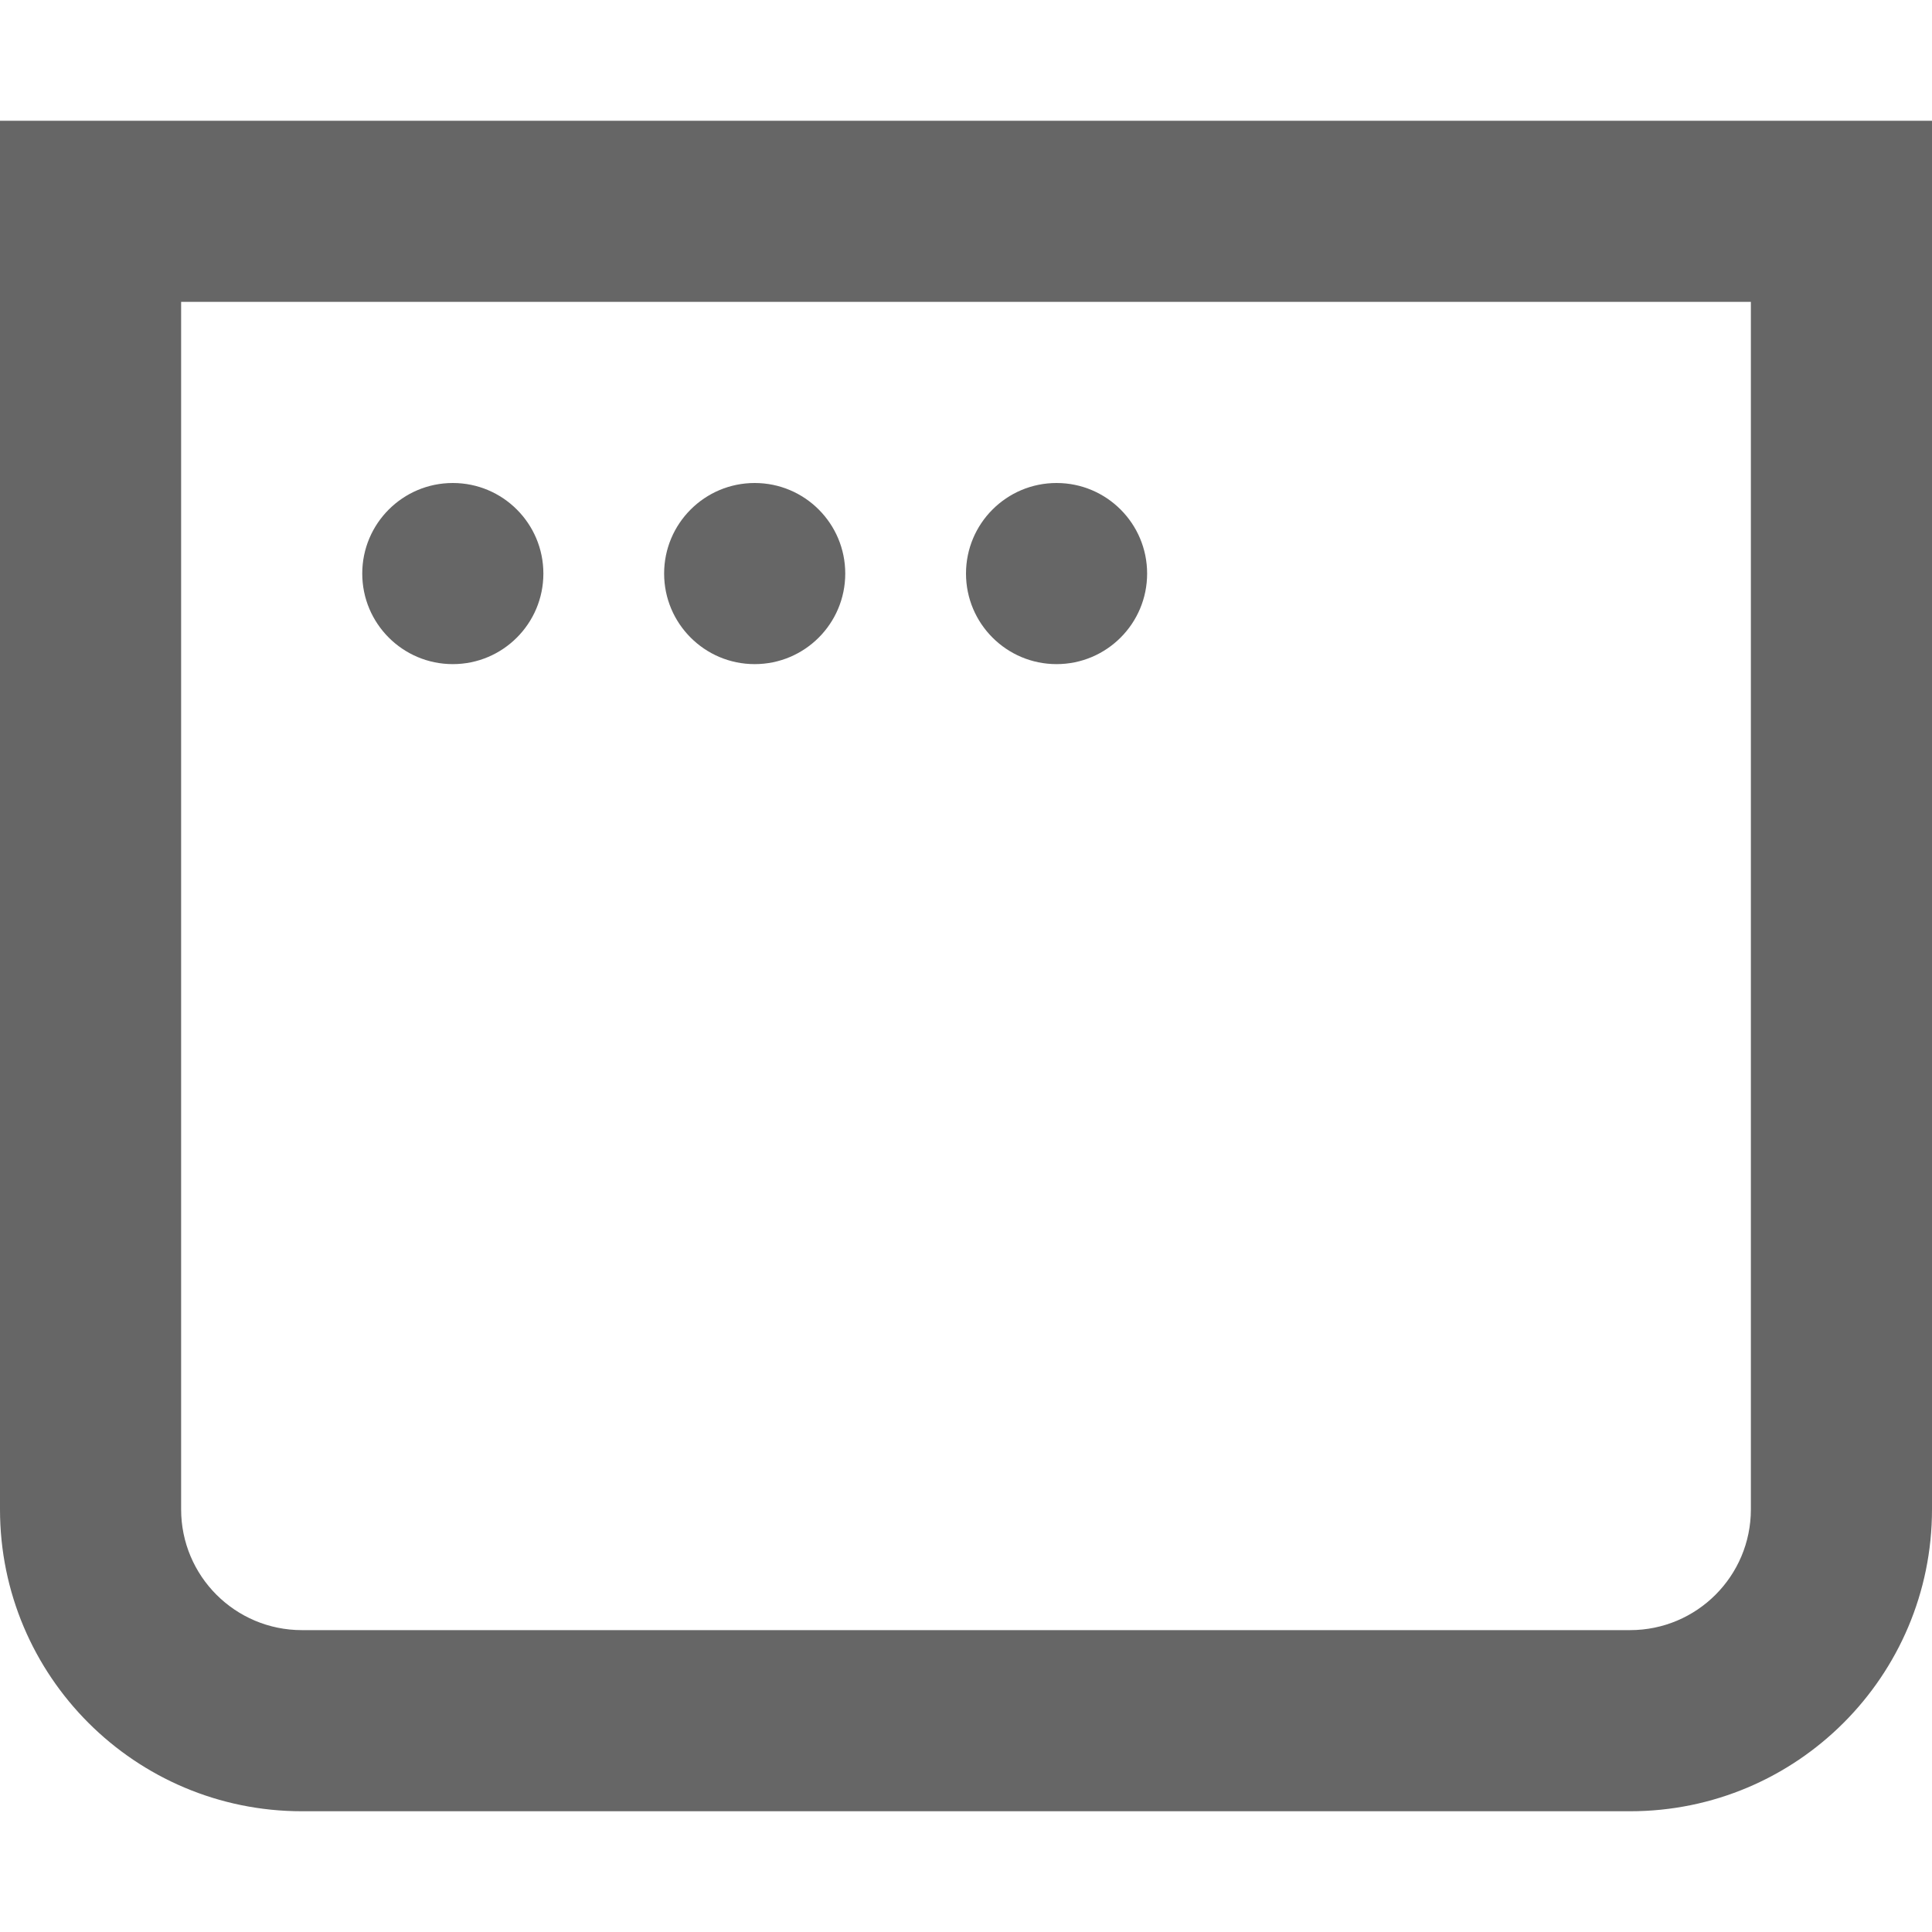
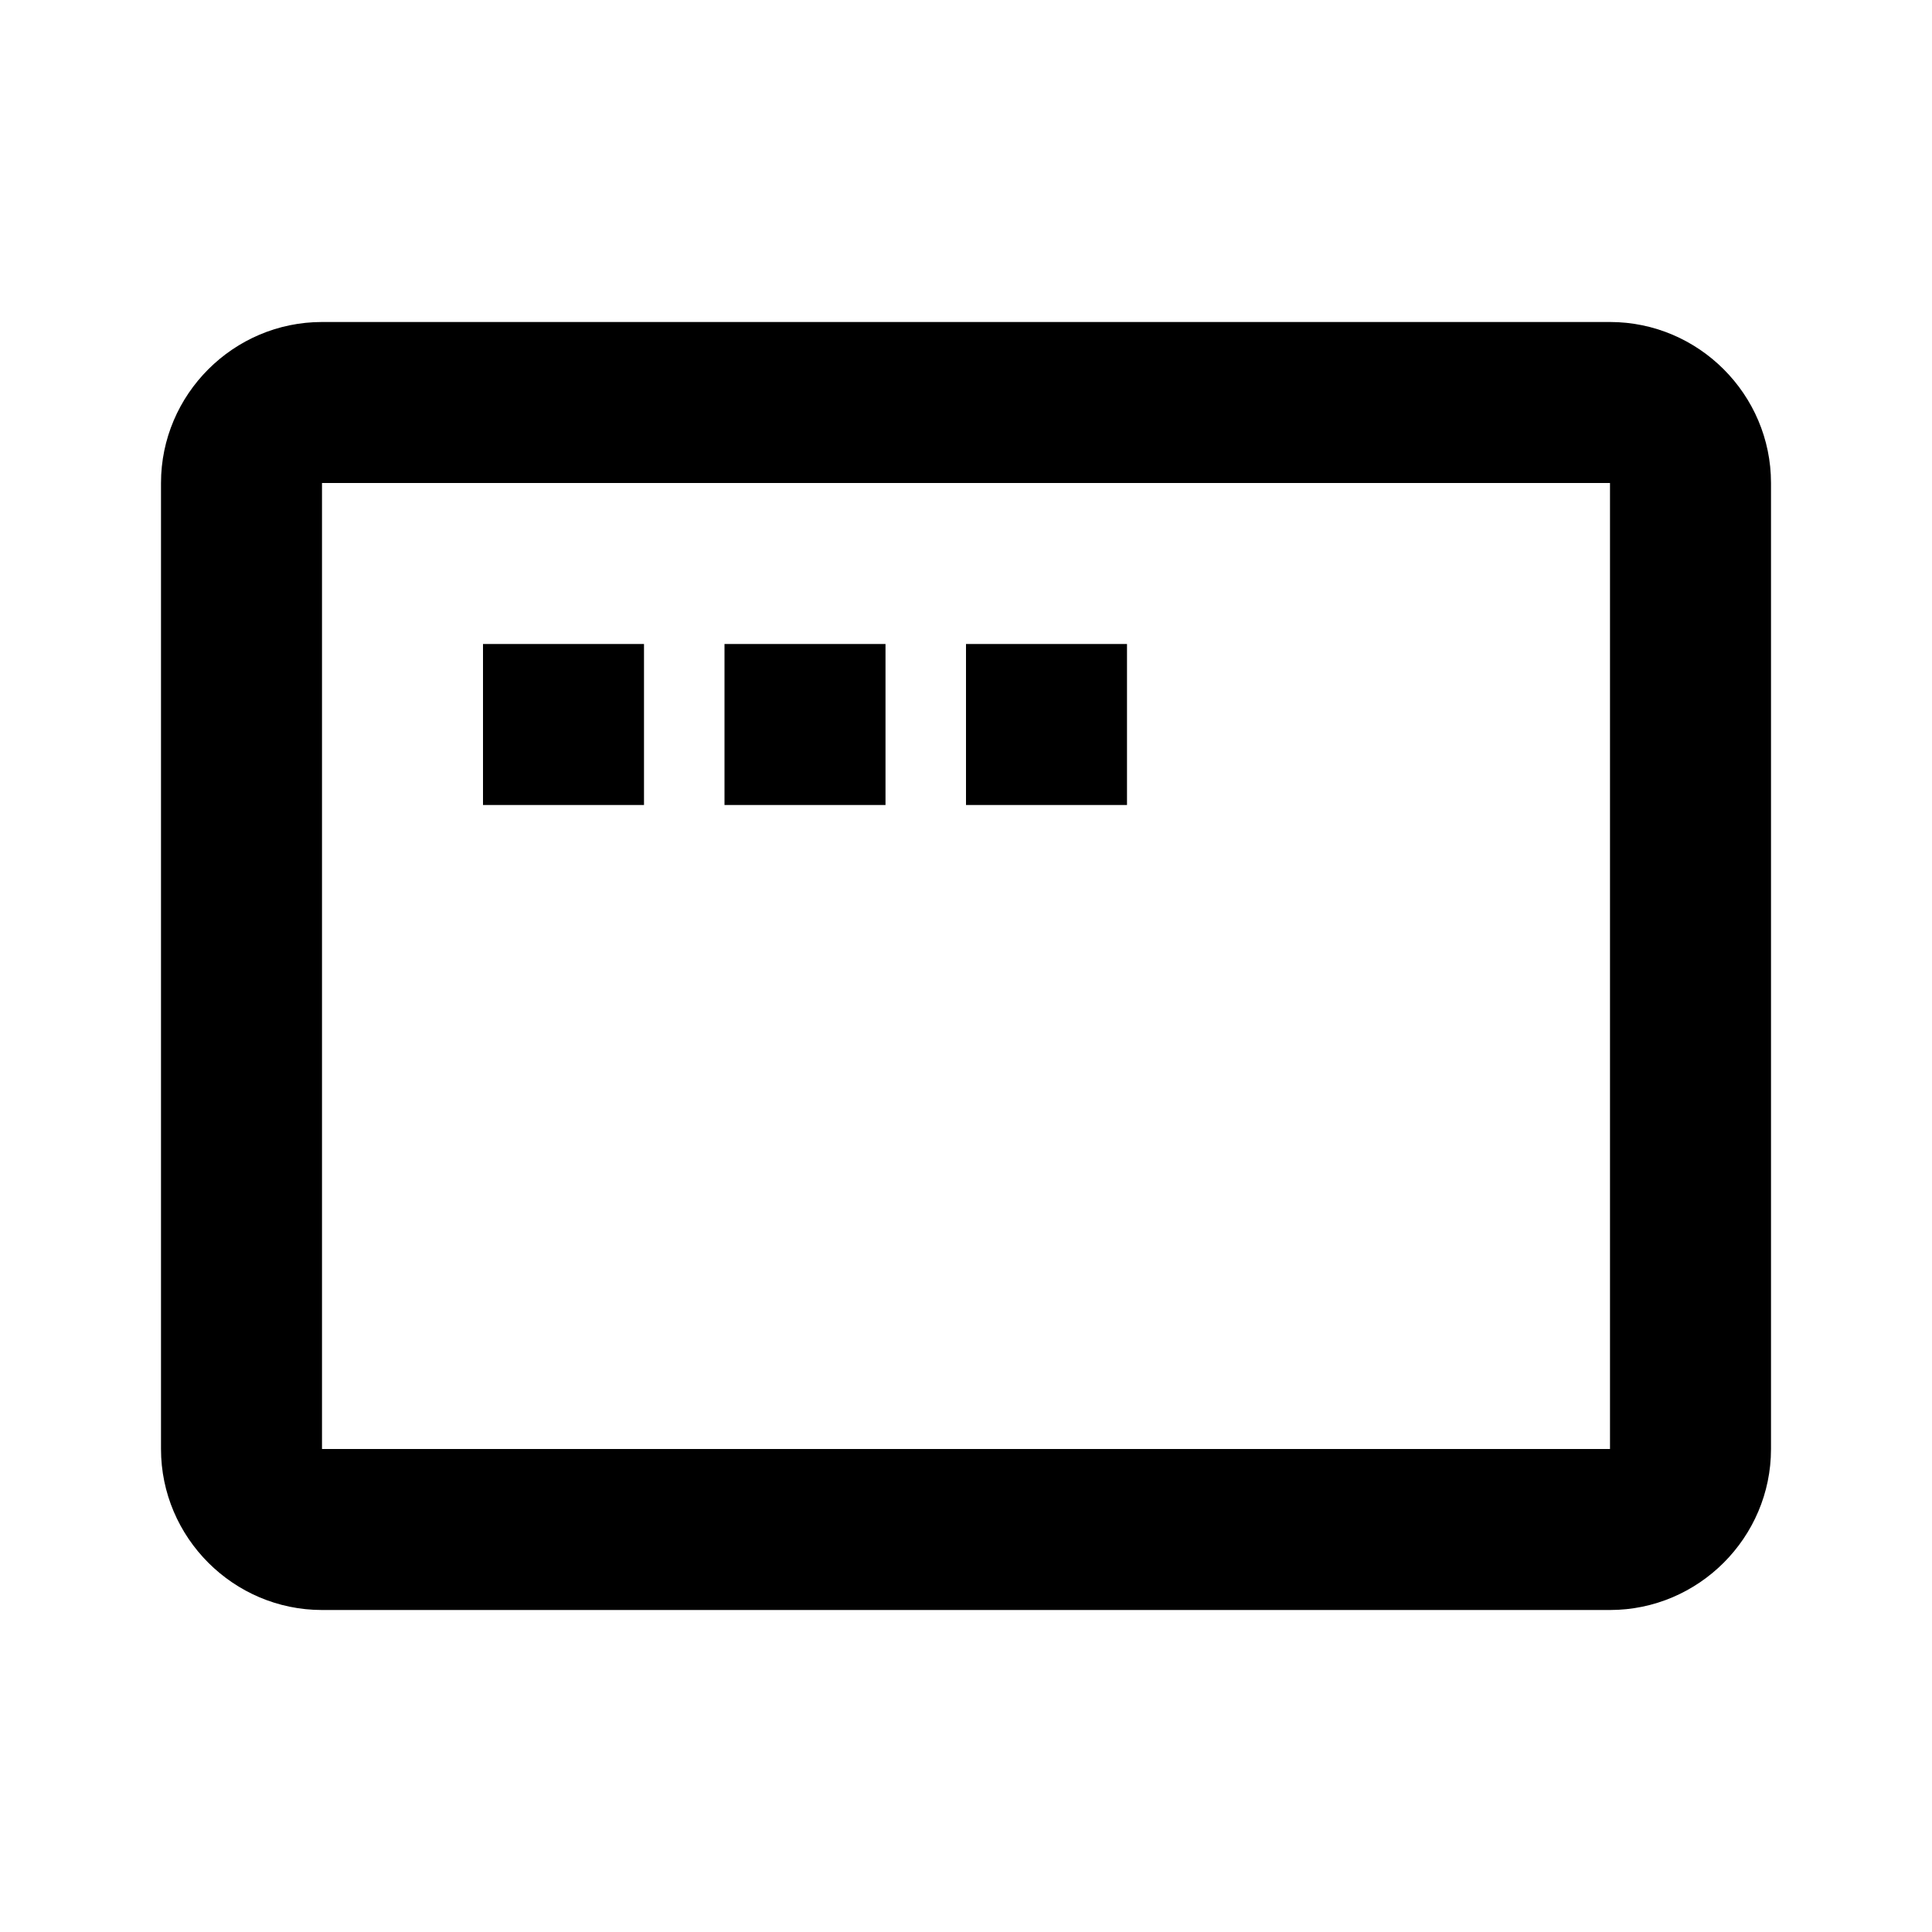
- <svg xmlns="http://www.w3.org/2000/svg" fill="none" viewBox="0 0 16 16">
-   <path fill-rule="evenodd" clip-rule="evenodd" d="M1.5 2.5h13v10a1 1 0 0 1-1 1h-11a1 1 0 0 1-1-1zM0 1h16v11.5a2.5 2.5 0 0 1-2.5 2.5h-11A2.5 2.5 0 0 1 0 12.5zm3.75 4.5a.75.75 0 1 0 0-1.5.75.75 0 0 0 0 1.5M7 4.75a.75.75 0 1 1-1.5 0 .75.75 0 0 1 1.5 0m1.75.75a.75.75 0 1 0 0-1.5.75.75 0 0 0 0 1.5" fill="#666" />
+ <svg xmlns="http://www.w3.org/2000/svg" viewBox="0 0 24 24" fill="currentColor" width="48" height="48">
+   <path d="M20 4H4c-1.1 0-2 .9-2 2v12c0 1.1.9 2 2 2h16c1.1 0 2-.9 2-2V6c0-1.1-.9-2-2-2zm0 14H4V6h16v12z" />
+   <path d="M6 8h2v2H6zm3 0h2v2H9zm3 0h2v2h-2z" />
</svg>
